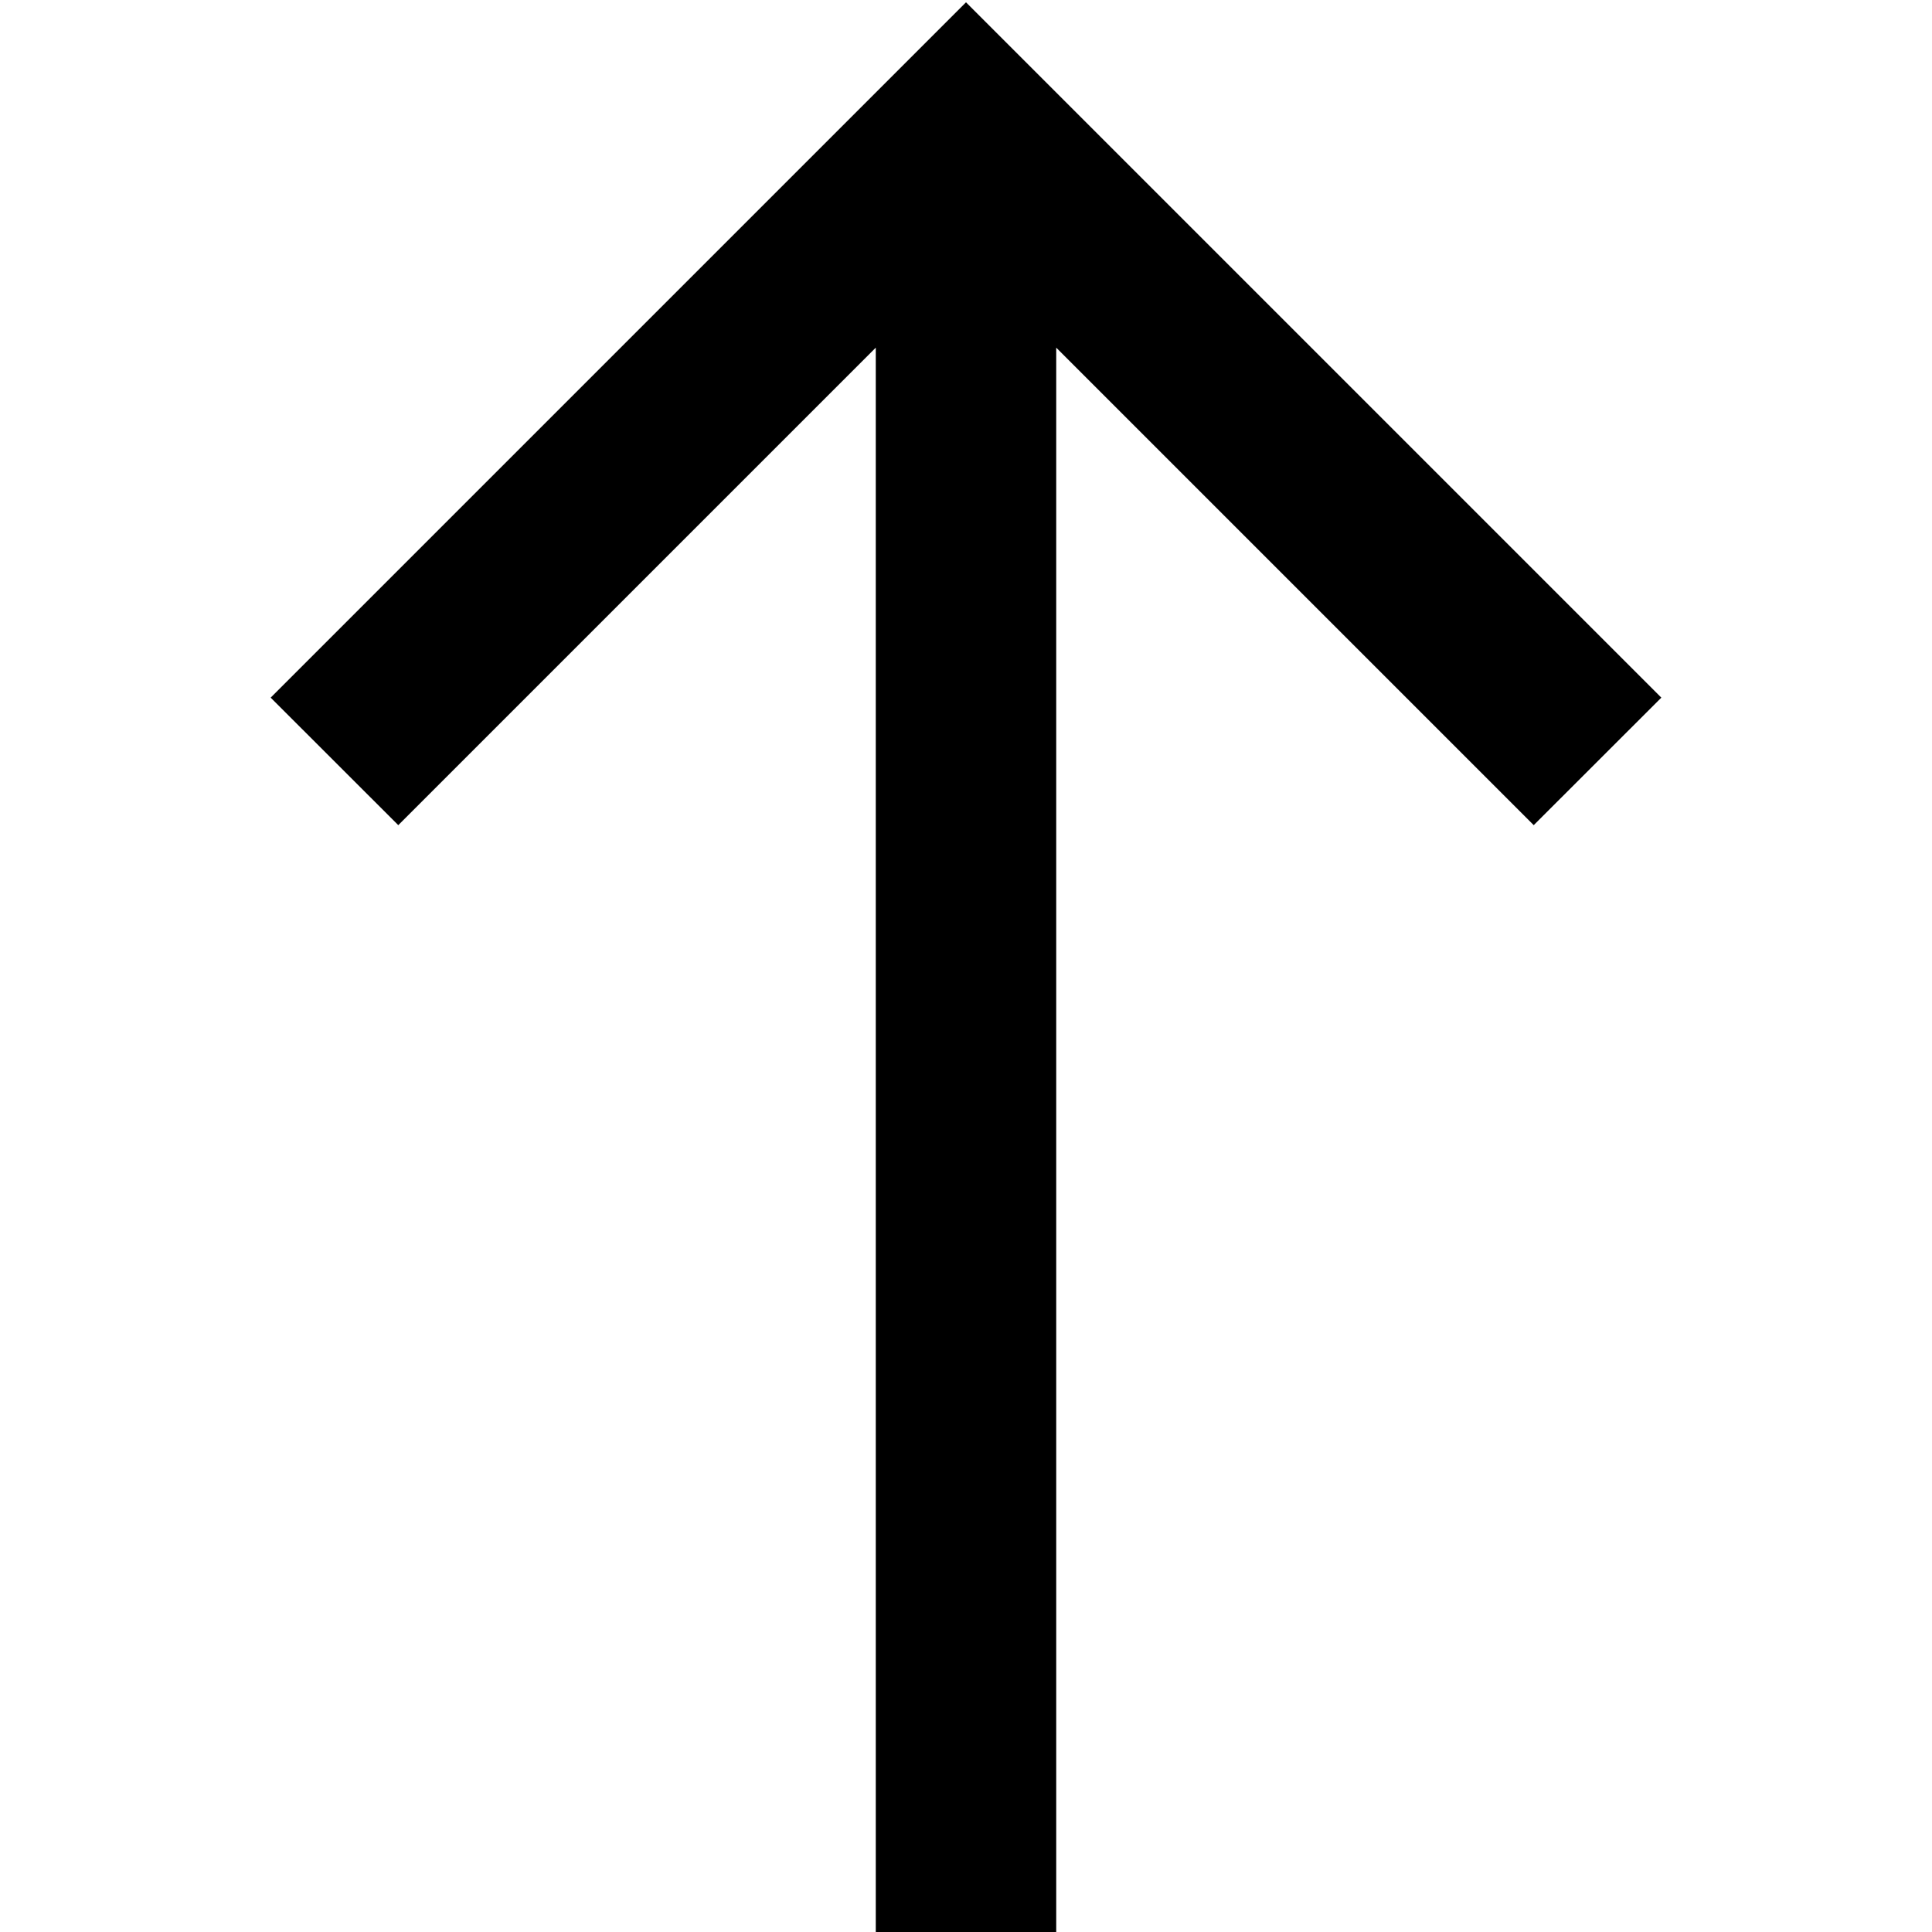
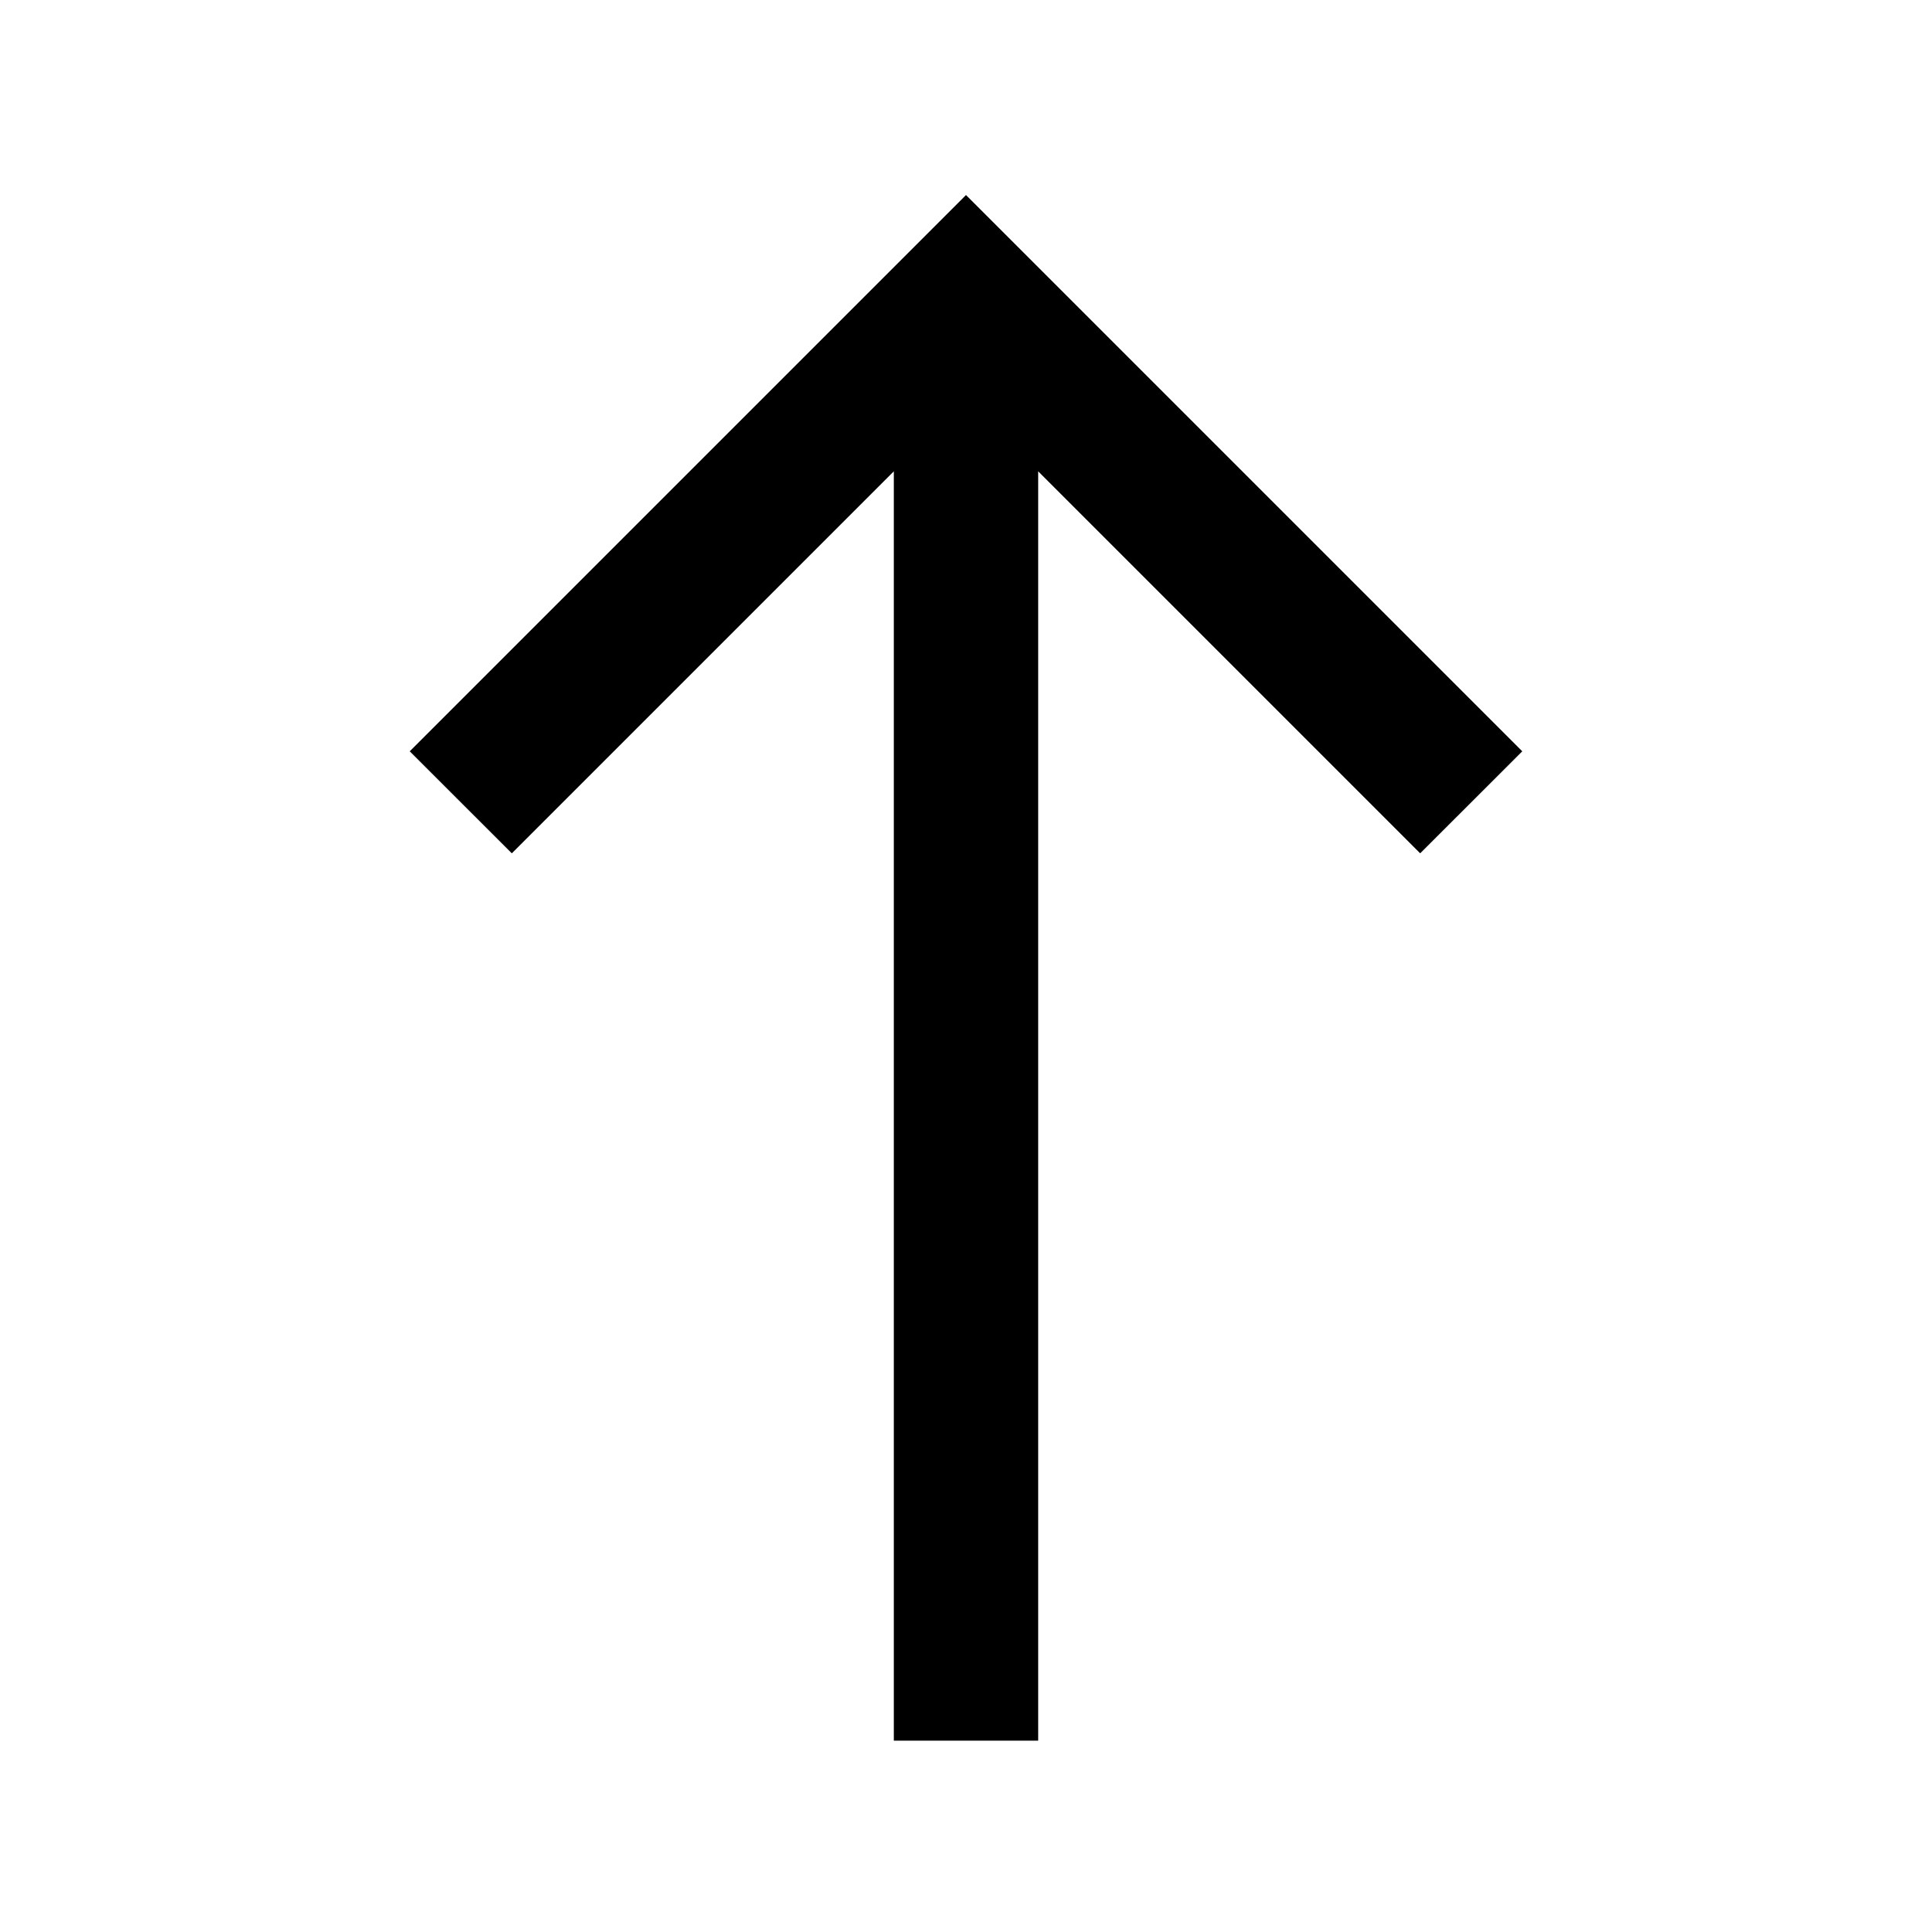
<svg xmlns="http://www.w3.org/2000/svg" width="20" height="20" viewBox="0 0 20 20" fill="none">
-   <path fill-rule="evenodd" clip-rule="evenodd" d="M2.802 7.222L10 0.024L17.198 7.222L15.877 8.542L10.934 3.599L10.934 20.024H9.066L9.066 3.599L4.123 8.542L2.802 7.222Z" fill="currentColor" />
+   <path class="icon" transform="translate(2 2) scale(0.8)" fill-rule="evenodd" clip-rule="evenodd" d="M2.802 7.222L10 0.024L17.198 7.222L15.877 8.542L10.934 3.599L10.934 20.024H9.066L9.066 3.599L4.123 8.542L2.802 7.222Z" fill="currentColor" />
</svg>
